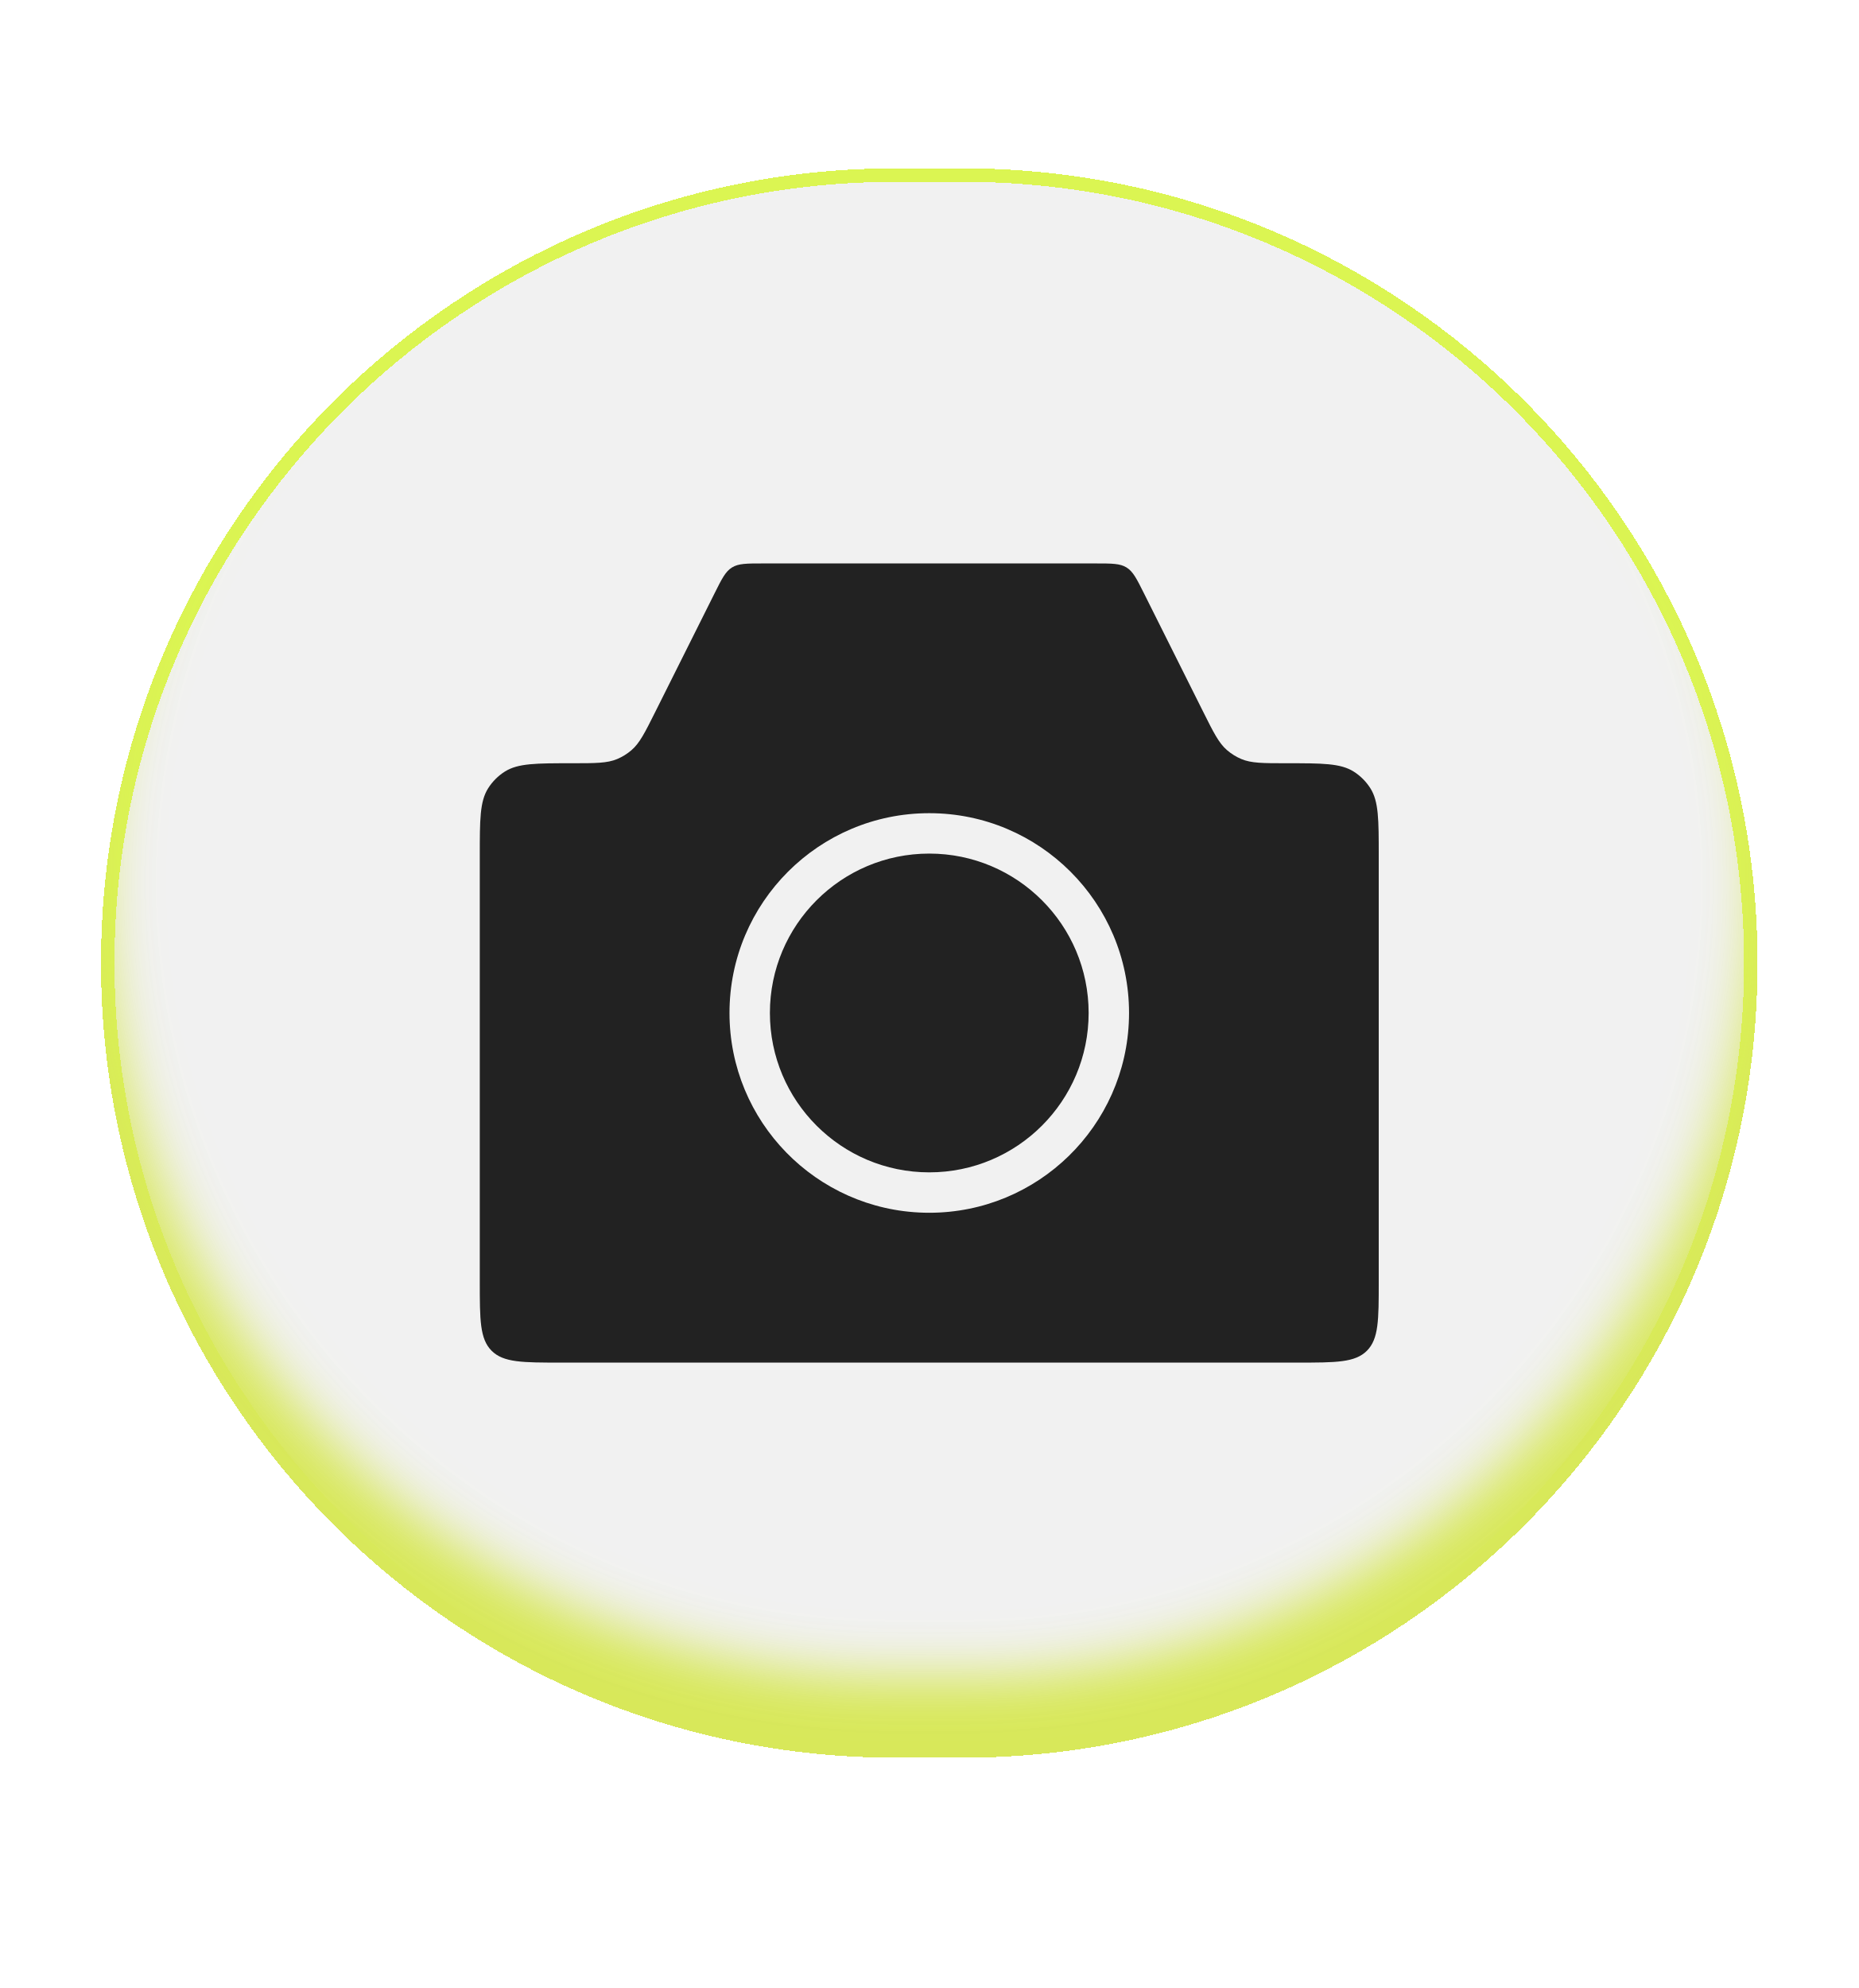
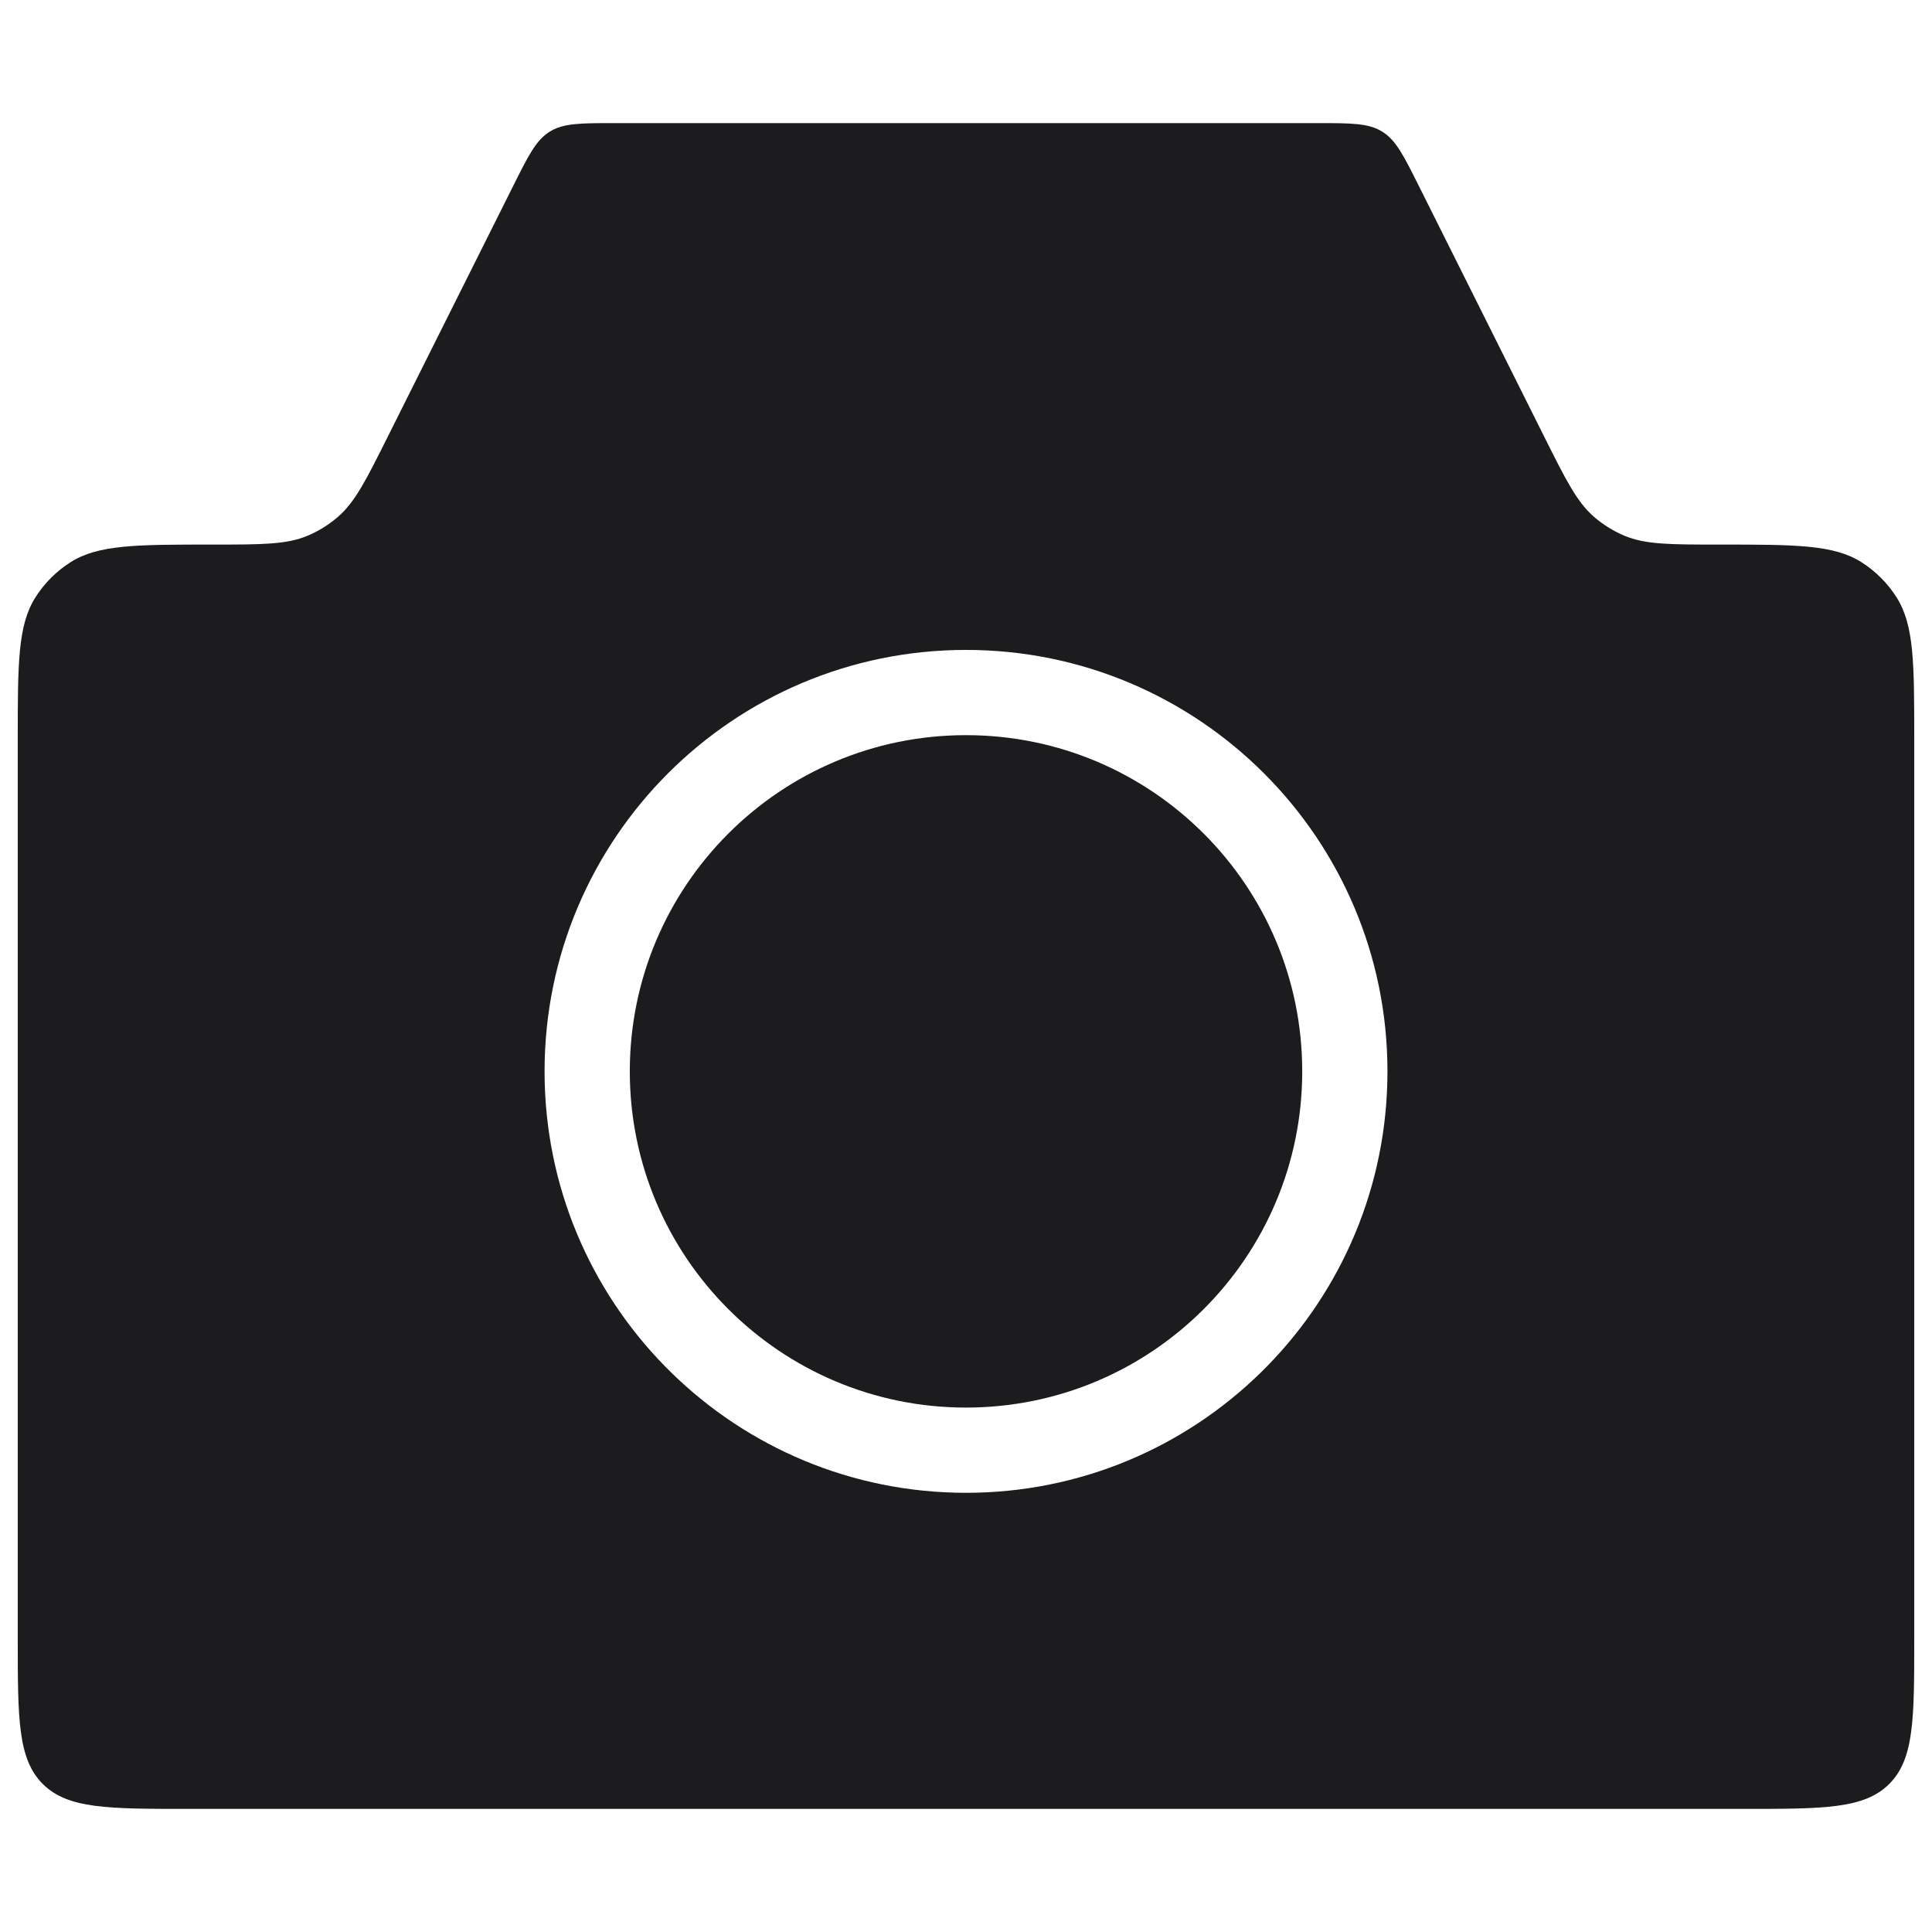
- <svg xmlns="http://www.w3.org/2000/svg" preserveAspectRatio="none" overflow="visible" style="display: block;" width="138" height="147.6" viewBox="0 0 138 147.6" fill="none">
-   <g id="Camera" filter="url(#filter0_ddi_0_11)">
-     <rect x="7.5" y="12.5" width="123" height="118" rx="59" fill="#B9B9B9" fill-opacity="0.2" shape-rendering="crispEdges" />
-     <rect x="8" y="13" width="122" height="117" rx="58.5" stroke="#DBF552" shape-rendering="crispEdges" />
-     <path id="Subtract" d="M81.361 41.833C82.564 41.833 83.165 41.833 83.648 42.132C84.132 42.431 84.401 42.969 84.939 44.045L89.35 52.866C90.12 54.407 90.505 55.177 91.117 55.702C91.433 55.973 91.789 56.193 92.172 56.355C92.915 56.667 93.777 56.667 95.499 56.667C98.19 56.667 99.535 56.666 100.516 57.287C101.015 57.603 101.438 58.027 101.754 58.526C102.375 59.507 102.375 60.852 102.375 63.542V95.167C102.375 97.995 102.375 99.409 101.496 100.288C100.617 101.167 99.203 101.167 96.375 101.167H41.625C38.797 101.167 37.383 101.167 36.504 100.288C35.625 99.409 35.625 97.995 35.625 95.167V63.542C35.625 60.852 35.625 59.507 36.246 58.526C36.562 58.027 36.985 57.603 37.484 57.287C38.465 56.666 39.81 56.667 42.501 56.667C44.223 56.667 45.085 56.667 45.828 56.355C46.211 56.193 46.567 55.973 46.883 55.702C47.495 55.177 47.88 54.407 48.65 52.866L53.062 44.045C53.599 42.969 53.868 42.431 54.352 42.132C54.835 41.833 55.436 41.833 56.639 41.833H81.361ZM69 60.375C60.808 60.375 54.167 67.016 54.167 75.208C54.167 83.272 60.602 89.834 68.617 90.037L69 90.042C77.064 90.042 83.626 83.606 83.829 75.591L83.834 75.208C83.834 67.016 77.192 60.375 69 60.375ZM69 63.375C75.535 63.375 80.834 68.673 80.834 75.208C80.834 81.743 75.535 87.042 69 87.042C62.465 87.042 57.167 81.743 57.167 75.208C57.167 68.673 62.465 63.375 69 63.375Z" fill="#222222" />
-   </g>
-   <defs>
-     <filter id="filter0_ddi_0_11" x="0" y="0" width="138" height="147.6" filterUnits="userSpaceOnUse" color-interpolation-filters="sRGB">
-       <feFlood flood-opacity="0" result="BackgroundImageFix" />
-       <feColorMatrix in="SourceAlpha" type="matrix" values="0 0 0 0 0 0 0 0 0 0 0 0 0 0 0 0 0 0 127 0" result="hardAlpha" />
-       <feOffset dy="10" />
-       <feGaussianBlur stdDeviation="3.55" />
-       <feComposite in2="hardAlpha" operator="out" />
-       <feColorMatrix type="matrix" values="0 0 0 0 1 0 0 0 0 1 0 0 0 0 1 0 0 0 0.5 0" />
-       <feBlend mode="normal" in2="BackgroundImageFix" result="effect1_dropShadow_0_11" />
-       <feColorMatrix in="SourceAlpha" type="matrix" values="0 0 0 0 0 0 0 0 0 0 0 0 0 0 0 0 0 0 127 0" result="hardAlpha" />
-       <feOffset dy="-5" />
-       <feGaussianBlur stdDeviation="3.75" />
-       <feComposite in2="hardAlpha" operator="out" />
-       <feColorMatrix type="matrix" values="0 0 0 0 1 0 0 0 0 1 0 0 0 0 1 0 0 0 0.5 0" />
-       <feBlend mode="normal" in2="effect1_dropShadow_0_11" result="effect2_dropShadow_0_11" />
-       <feBlend mode="normal" in="SourceGraphic" in2="BackgroundImageFix" result="shape" />
-       <feColorMatrix in="SourceAlpha" type="matrix" values="0 0 0 0 0 0 0 0 0 0 0 0 0 0 0 0 0 0 127 0" result="hardAlpha" />
-       <feOffset dy="-6" />
-       <feGaussianBlur stdDeviation="2" />
-       <feComposite in2="hardAlpha" operator="arithmetic" k2="-1" k3="1" />
-       <feColorMatrix type="matrix" values="0 0 0 0 0.847 0 0 0 0 0.91 0 0 0 0 0.353 0 0 0 1 0" />
-       <feBlend mode="normal" in2="shape" result="effect3_innerShadow_0_11" />
-       <feBlend mode="normal" in="effect3_innerShadow_0_11" in2="effect2_dropShadow_0_11" result="effect3_innerShadow_0_11" />
-     </filter>
-   </defs>
+ <svg xmlns="http://www.w3.org/2000/svg" width="68" height="68" viewBox="35 37.5 68 68" fill="none">
+   <path id="Subtract" d="M81.361 41.833C82.564 41.833 83.165 41.833 83.648 42.132C84.132 42.431 84.401 42.969 84.939 44.045L89.35 52.866C90.12 54.407 90.505 55.177 91.117 55.702C91.433 55.973 91.789 56.193 92.172 56.355C92.915 56.667 93.777 56.667 95.499 56.667C98.19 56.667 99.535 56.666 100.516 57.287C101.015 57.603 101.438 58.027 101.754 58.526C102.375 59.507 102.375 60.852 102.375 63.542V95.167C102.375 97.995 102.375 99.409 101.496 100.288C100.617 101.167 99.203 101.167 96.375 101.167H41.625C38.797 101.167 37.383 101.167 36.504 100.288C35.625 99.409 35.625 97.995 35.625 95.167V63.542C35.625 60.852 35.625 59.507 36.246 58.526C36.562 58.027 36.985 57.603 37.484 57.287C38.465 56.666 39.81 56.667 42.501 56.667C44.223 56.667 45.085 56.667 45.828 56.355C46.211 56.193 46.567 55.973 46.883 55.702C47.495 55.177 47.88 54.407 48.65 52.866L53.062 44.045C53.599 42.969 53.868 42.431 54.352 42.132C54.835 41.833 55.436 41.833 56.639 41.833H81.361ZM69 60.375C60.808 60.375 54.167 67.016 54.167 75.208C54.167 83.272 60.602 89.834 68.617 90.037L69 90.042C77.064 90.042 83.626 83.606 83.829 75.591L83.834 75.208C83.834 67.016 77.192 60.375 69 60.375ZM69 63.375C75.535 63.375 80.834 68.673 80.834 75.208C80.834 81.743 75.535 87.042 69 87.042C62.465 87.042 57.167 81.743 57.167 75.208C57.167 68.673 62.465 63.375 69 63.375Z" fill="#1c1c1e" />
</svg>
